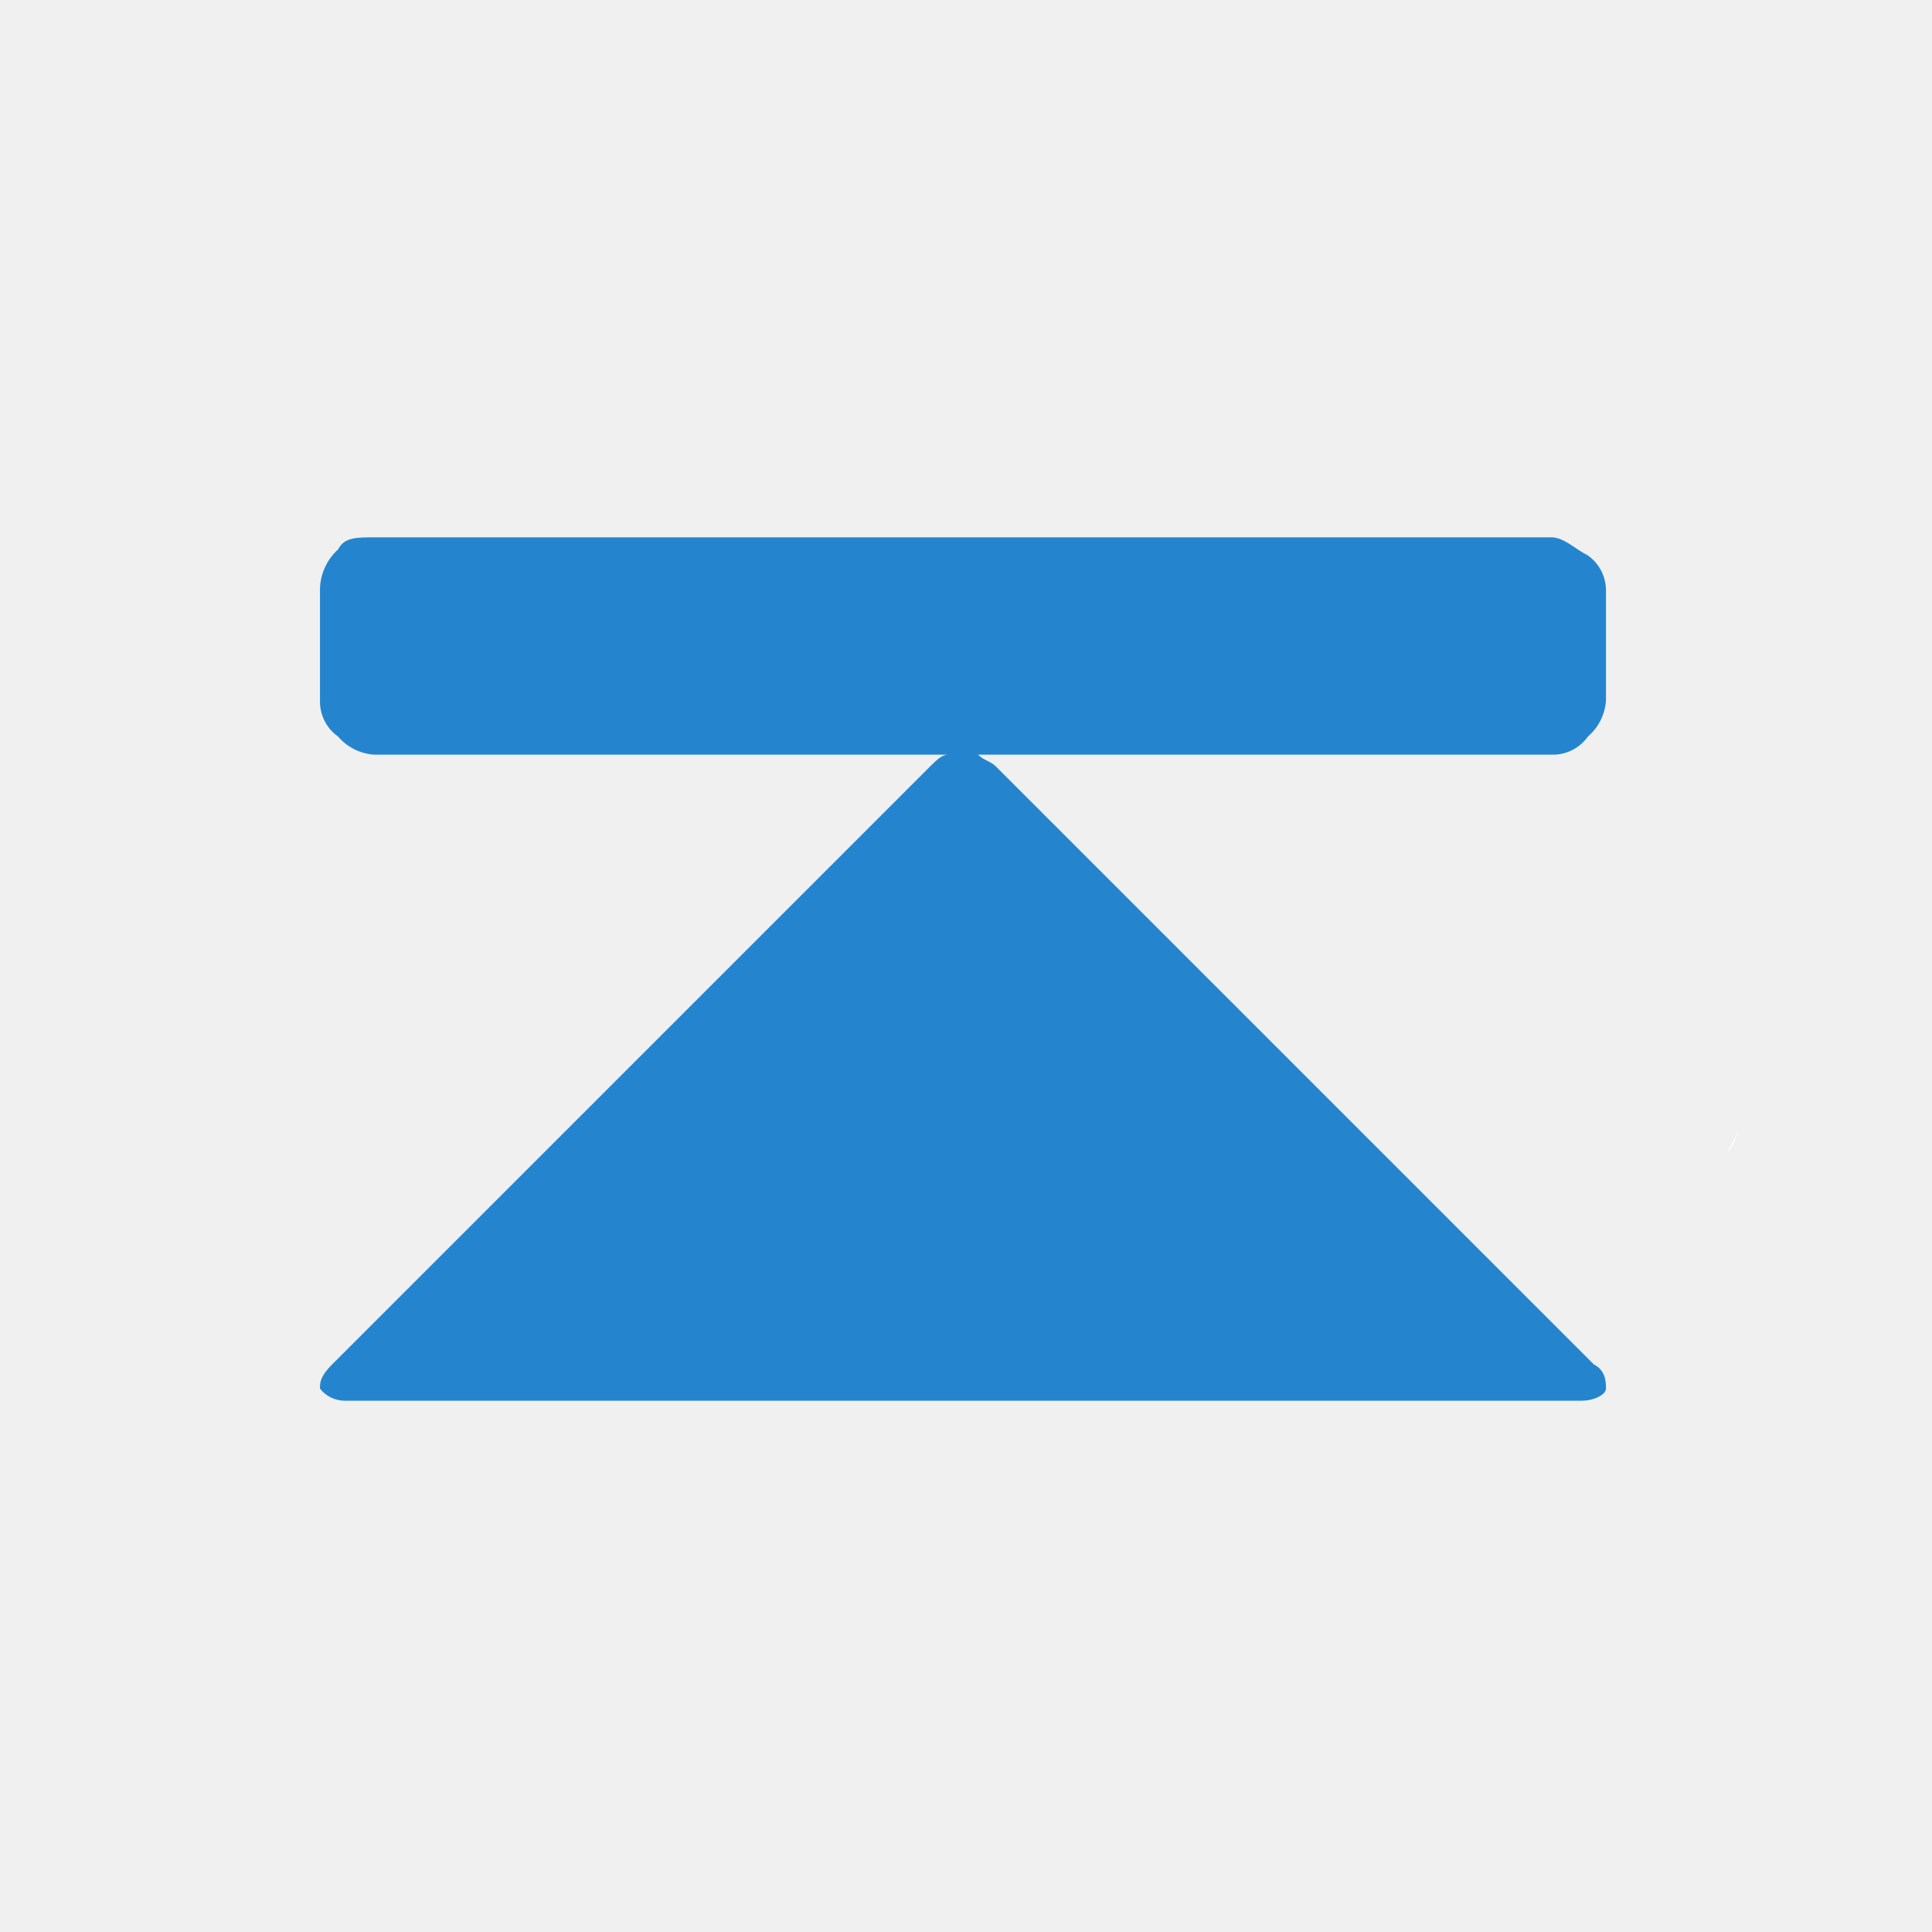
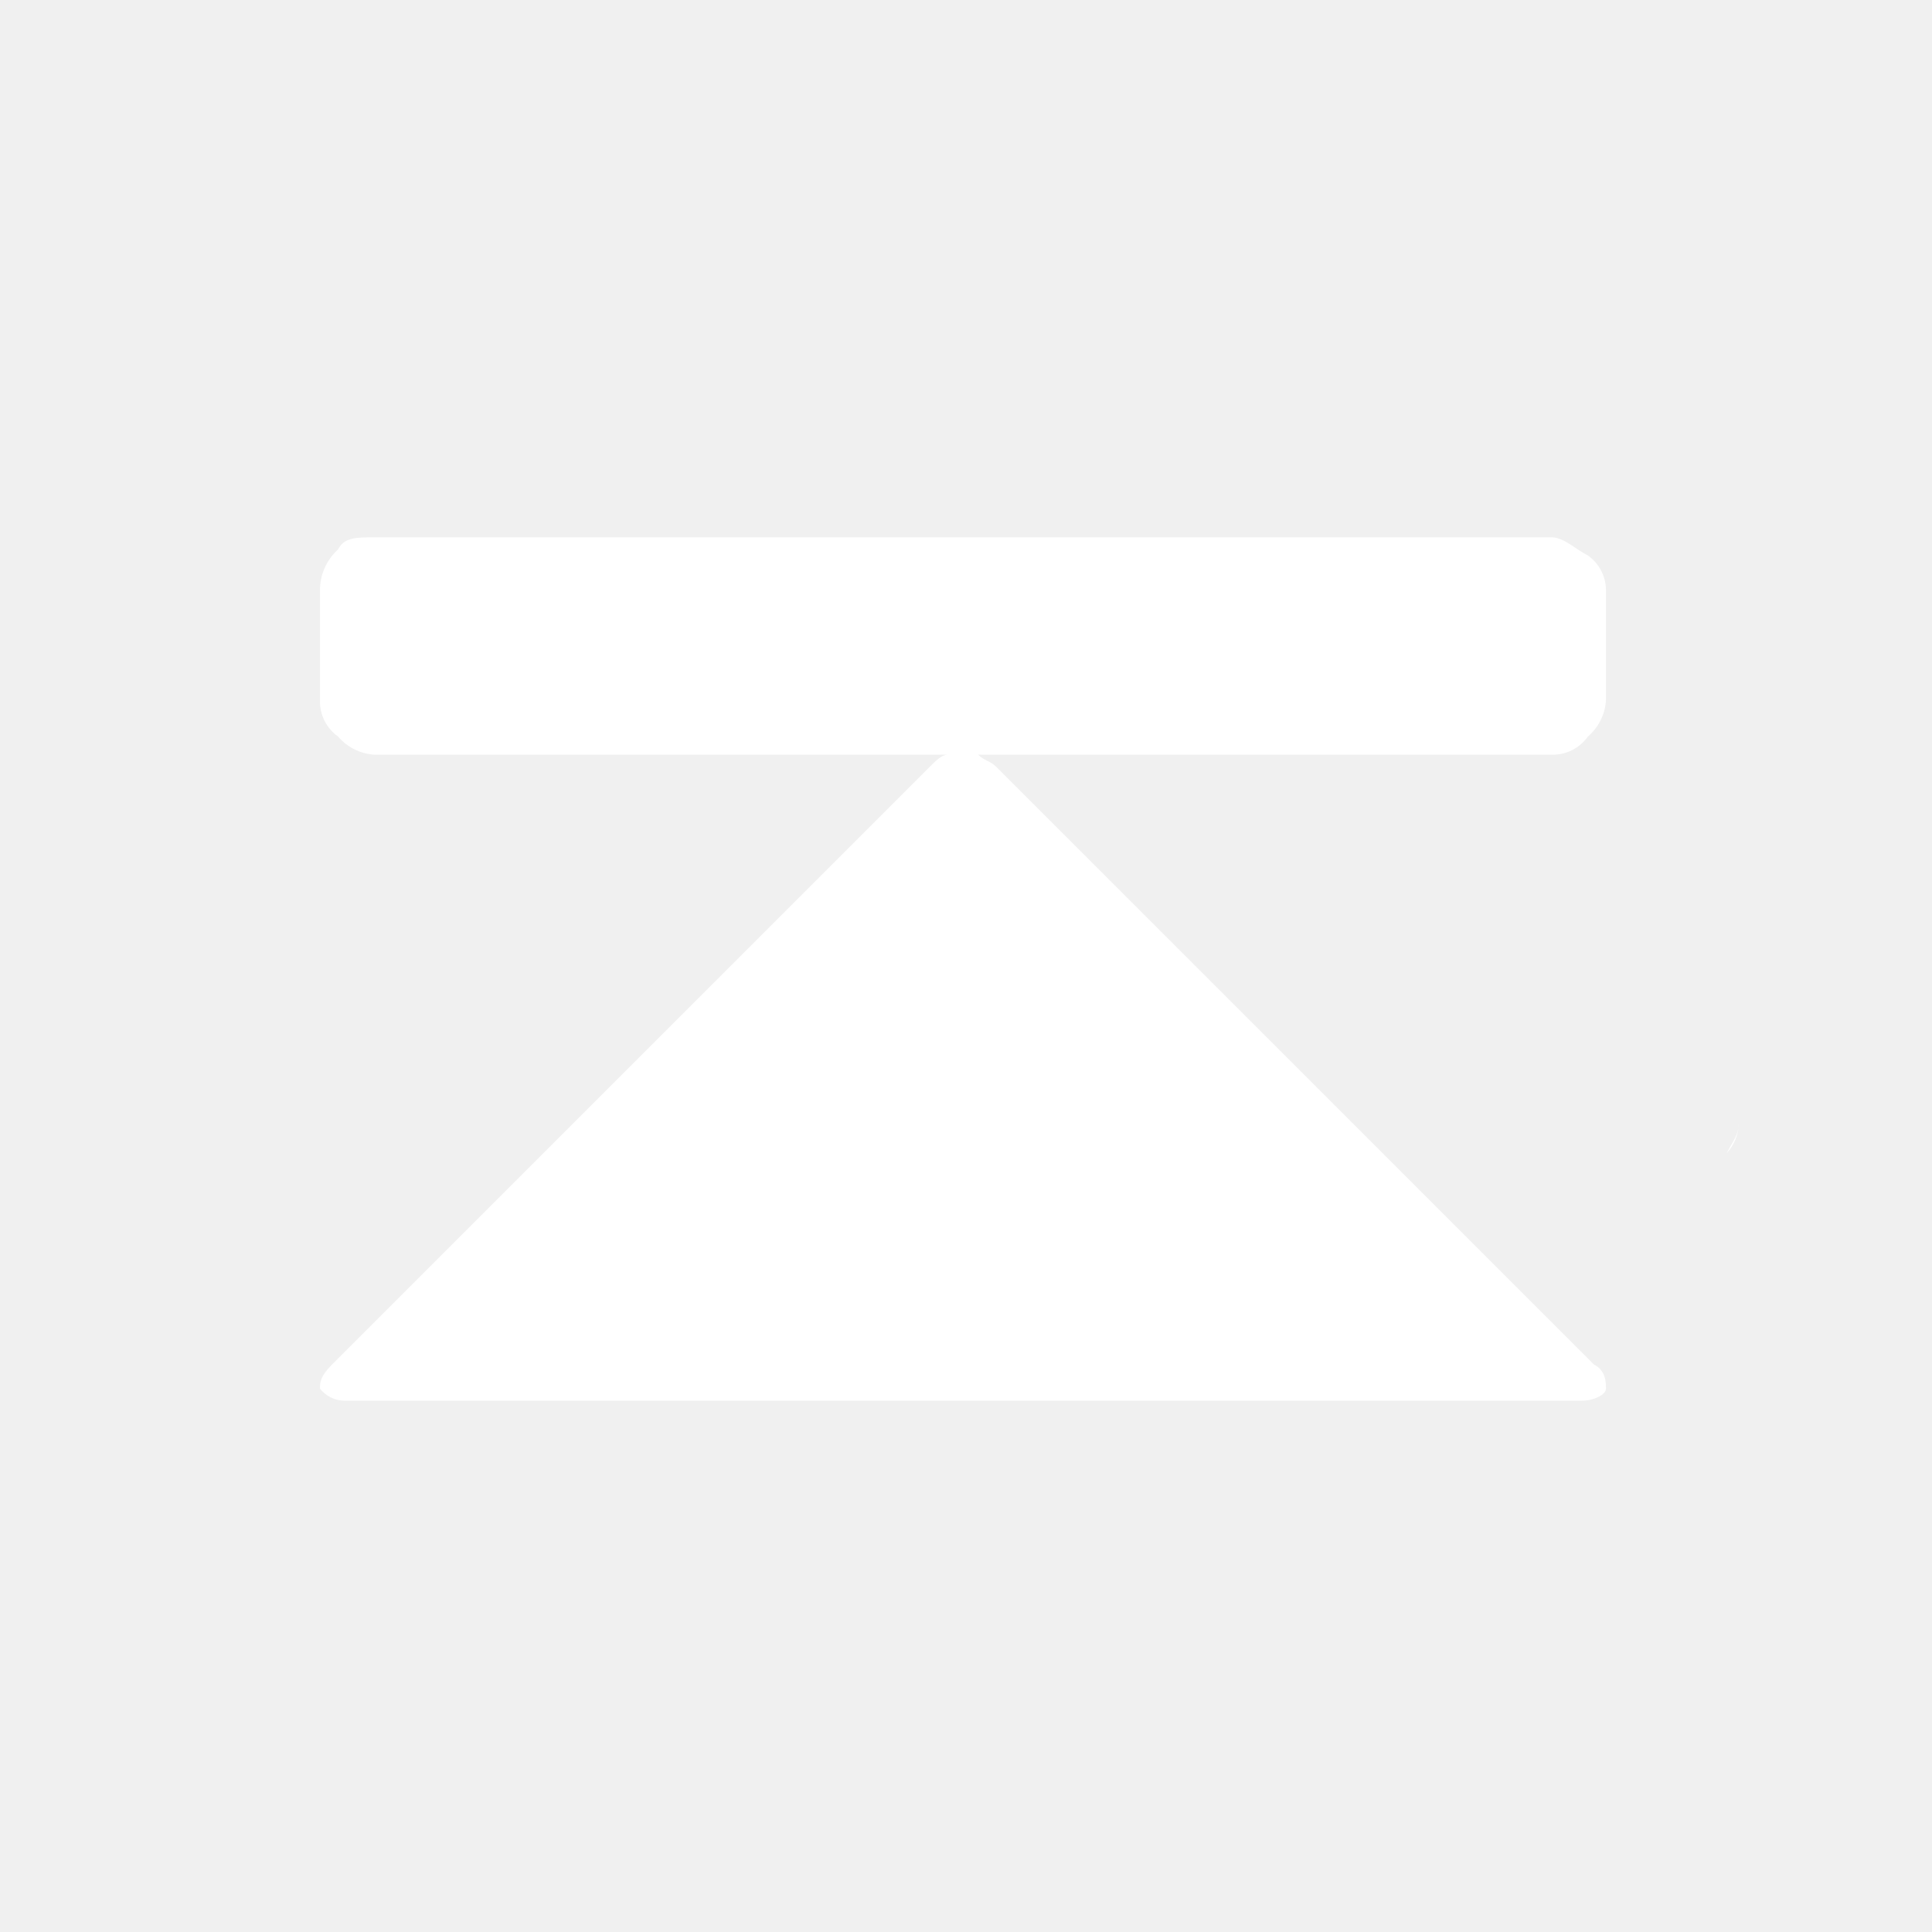
<svg xmlns="http://www.w3.org/2000/svg" viewBox="0 0 32 32">
-   <path d="m28.8 18.6c0 .2-.1.3-.2.5a.76.76 0 0 0 .2-.5" fill="#fff" />
-   <path d="m5.6 9.1a.91.91 0 0 0 -.3.7v1.8a.71.71 0 0 0 .3.6.86.86 0 0 0 .6.3h9.5c-.1 0-.2.1-.3.2l-9.9 9.9c-.2.2-.2.3-.2.4a.52.52 0 0 0 .4.2h20.5c.2 0 .4-.1.4-.2s0-.3-.2-.4l-9.9-9.9c-.1-.1-.2-.1-.3-.2h9.5a.71.71 0 0 0 .6-.3.86.86 0 0 0 .3-.6v-1.8a.71.71 0 0 0 -.3-.6c-.2-.1-.4-.3-.6-.3h-19.5c-.3 0-.5 0-.6.2z" fill="#2485ce" />
+   <g fill="#fff">
+     <path d="m28.8 18.6c0 .2-.1.3-.2.5a.76.76 0 0 0 .2-.5" />
+     <path d="m5.6 9.1a.91.91 0 0 0 -.3.7v1.8a.71.71 0 0 0 .3.6.86.86 0 0 0 .6.3h9.5c-.1 0-.2.1-.3.2l-9.9 9.9c-.2.2-.2.3-.2.4a.52.52 0 0 0 .4.2h20.5c.2 0 .4-.1.4-.2s0-.3-.2-.4l-9.9-9.9c-.1-.1-.2-.1-.3-.2h9.5a.71.71 0 0 0 .6-.3.86.86 0 0 0 .3-.6v-1.8a.71.71 0 0 0 -.3-.6c-.2-.1-.4-.3-.6-.3h-19.5c-.3 0-.5 0-.6.2z" />
+   </g>
</svg>
